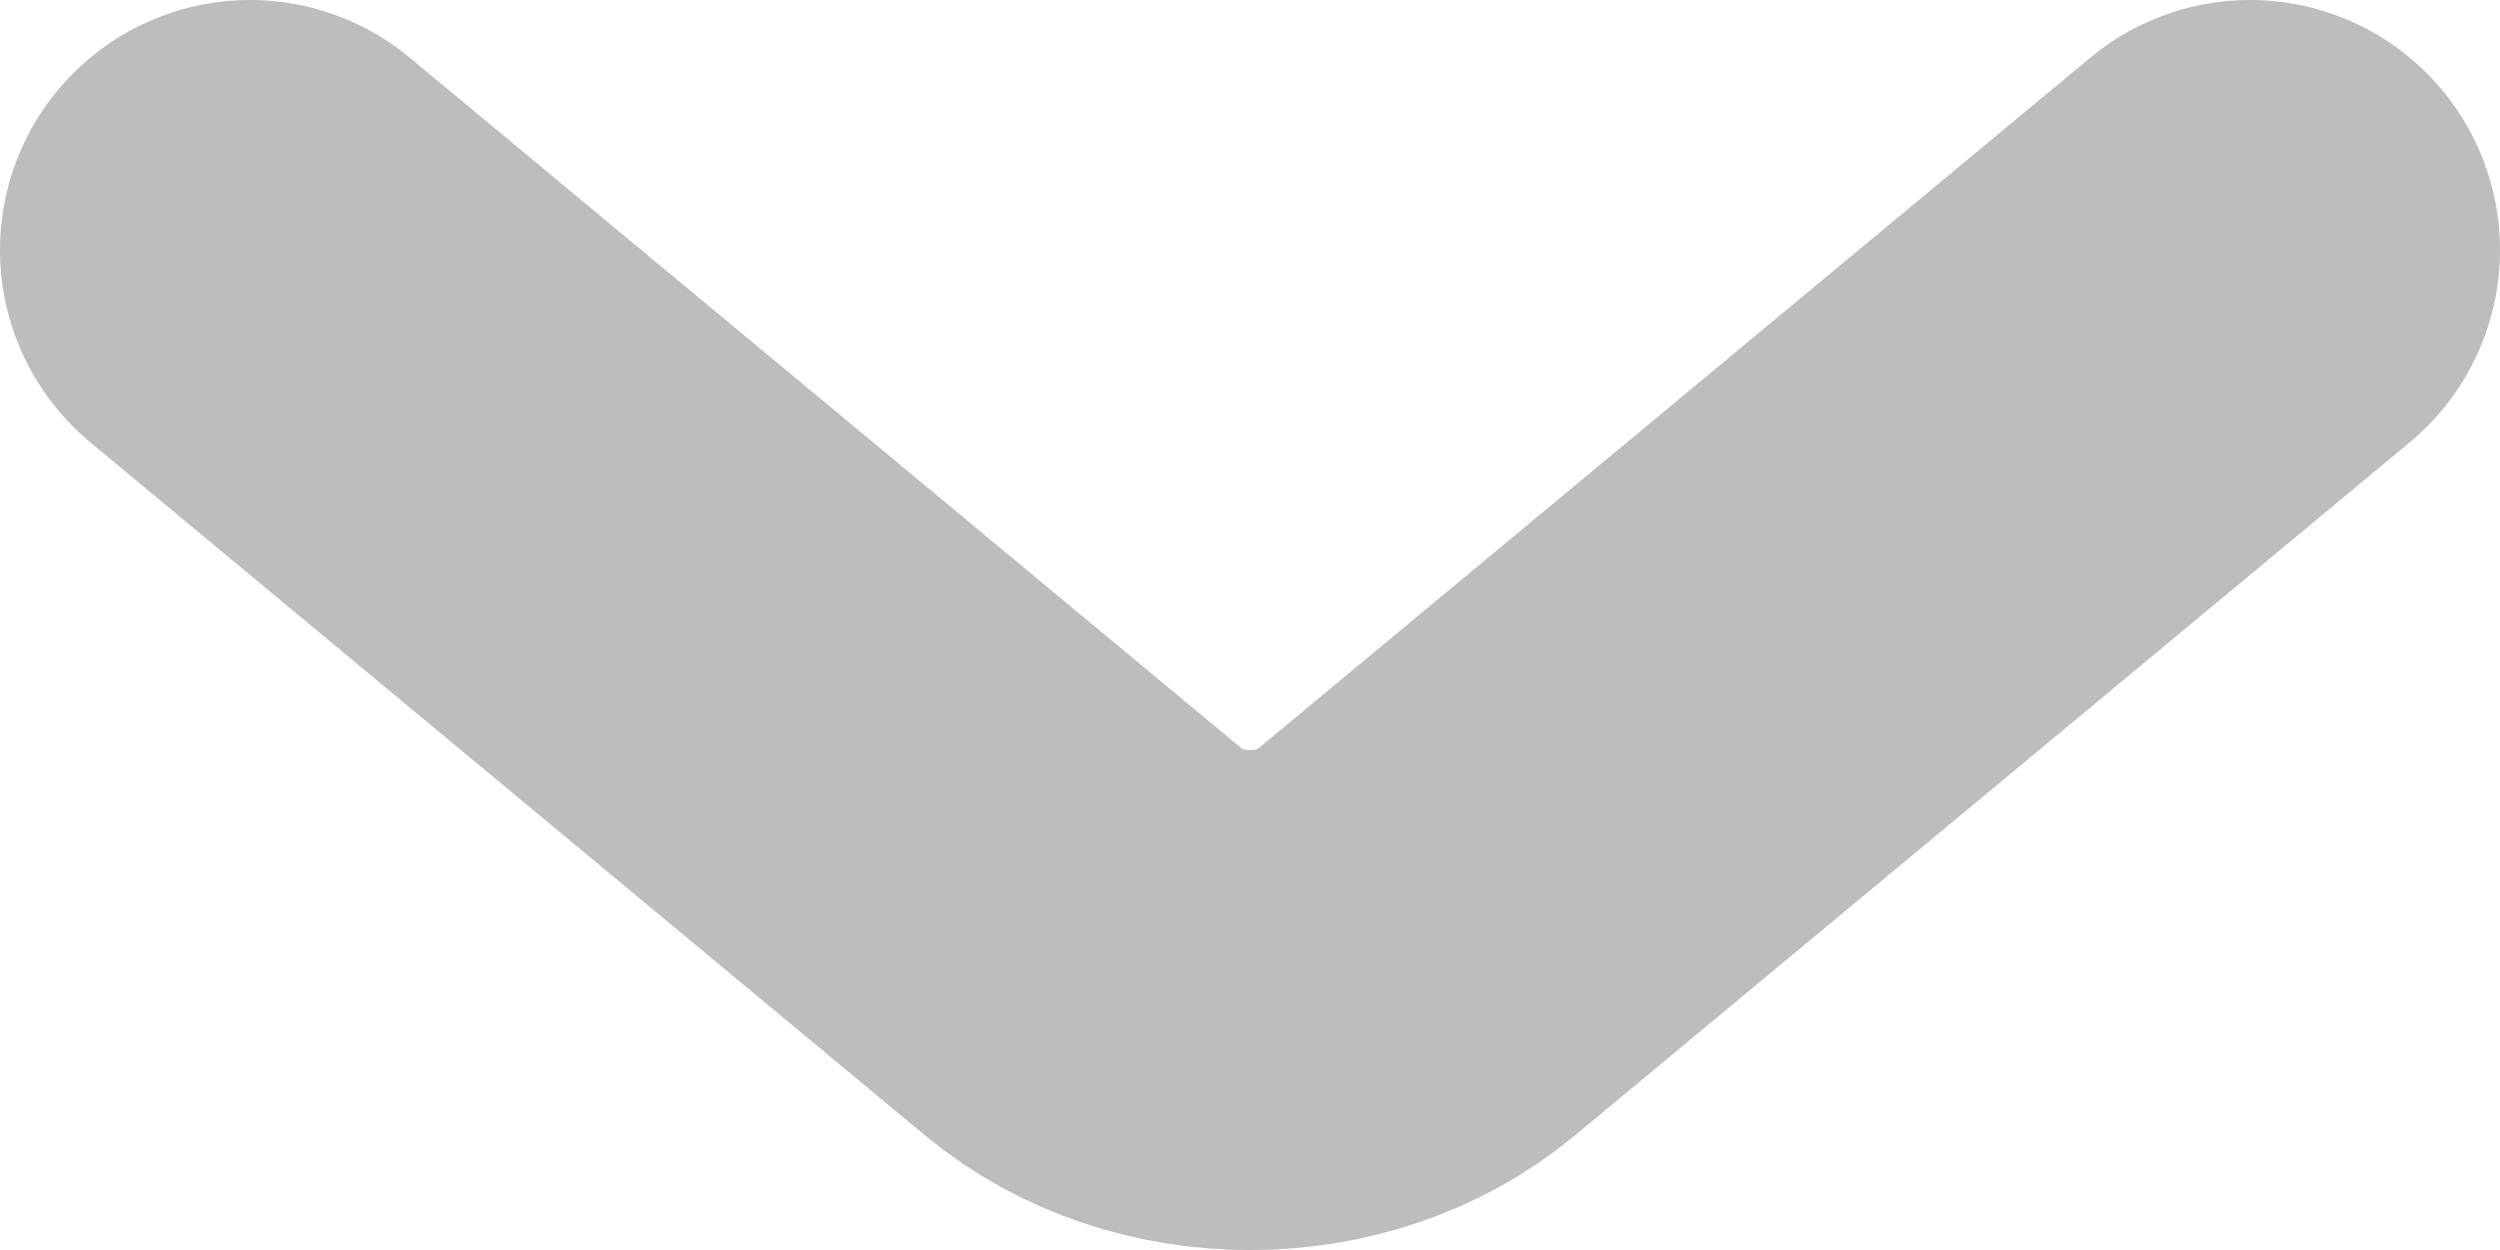
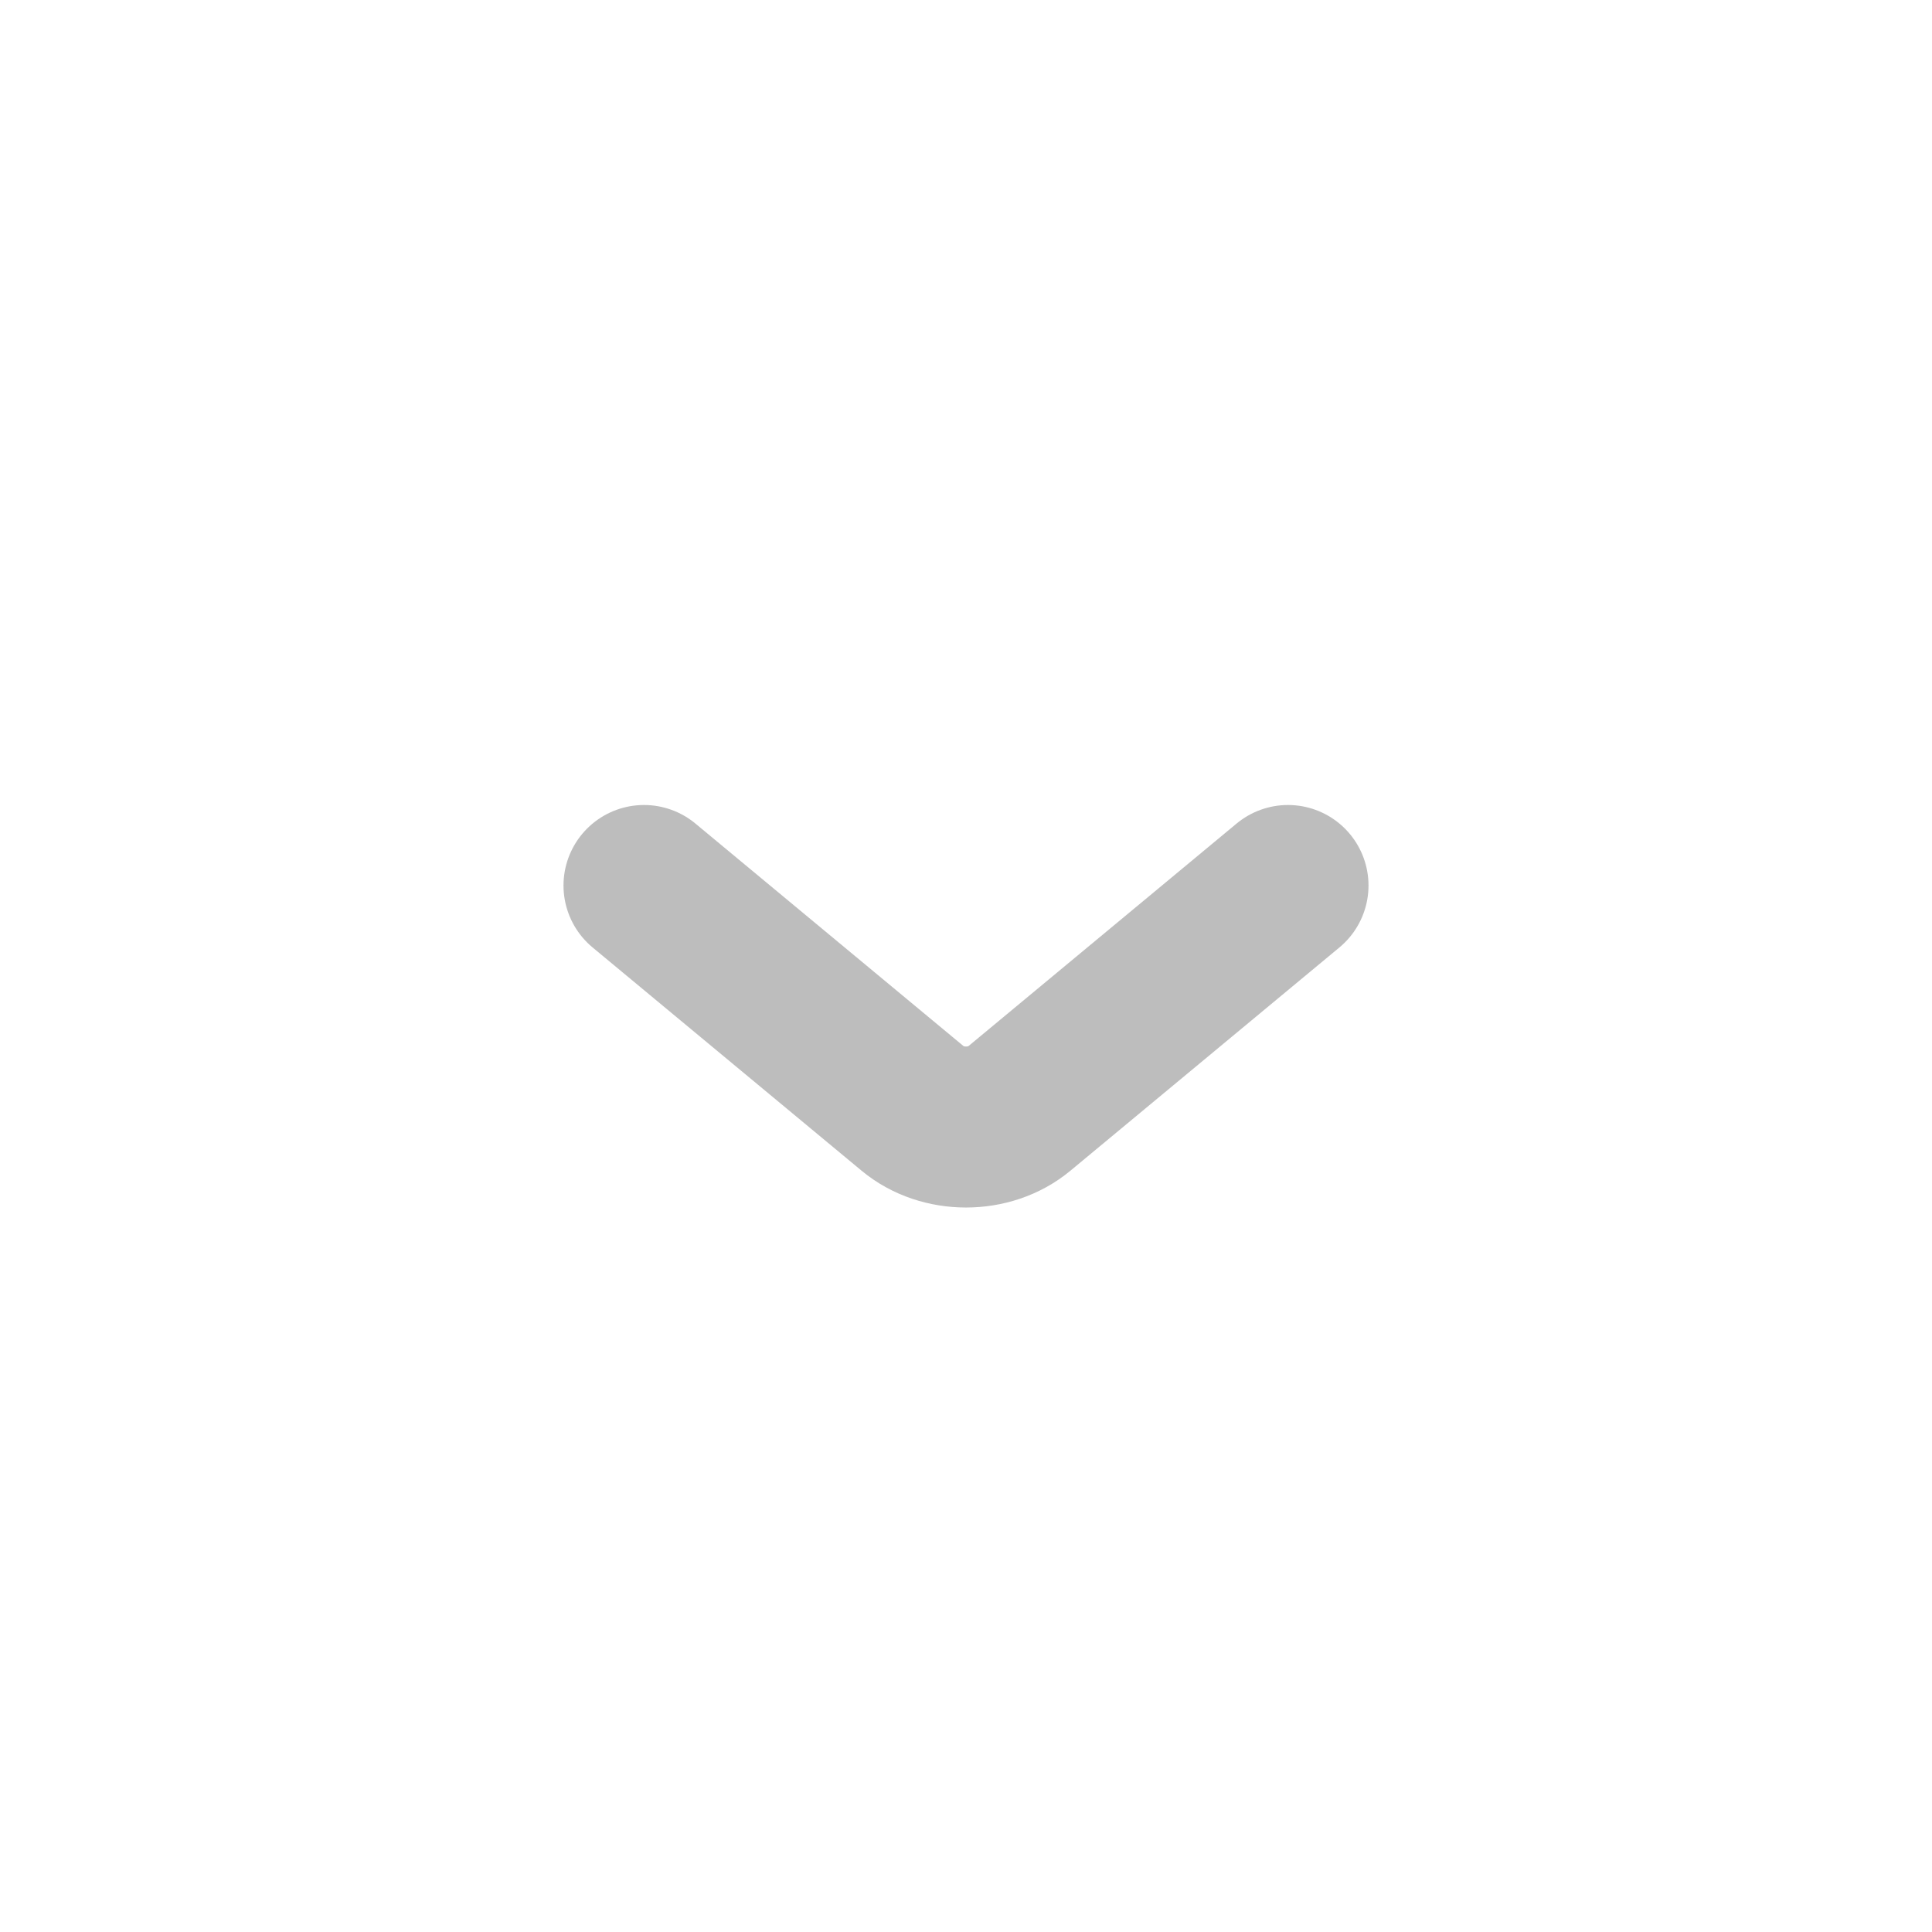
- <svg xmlns="http://www.w3.org/2000/svg" width="10" height="5" fill="none">
-   <path d="m1 1 3.34 2.773c.365.303.955.303 1.32 0L9 1" stroke="#BDBDBD" stroke-width="2" stroke-linecap="round" stroke-linejoin="round" />
+ <svg xmlns="http://www.w3.org/2000/svg" width="24" height="24" viewBox="0 0 24 24" fill="none">
+   <path d="M8 11L11.341 13.773C11.705 14.076 12.295 14.076 12.659 13.773L16 11" stroke="#BDBDBD" stroke-width="2" stroke-linecap="round" stroke-linejoin="round" />
</svg>
